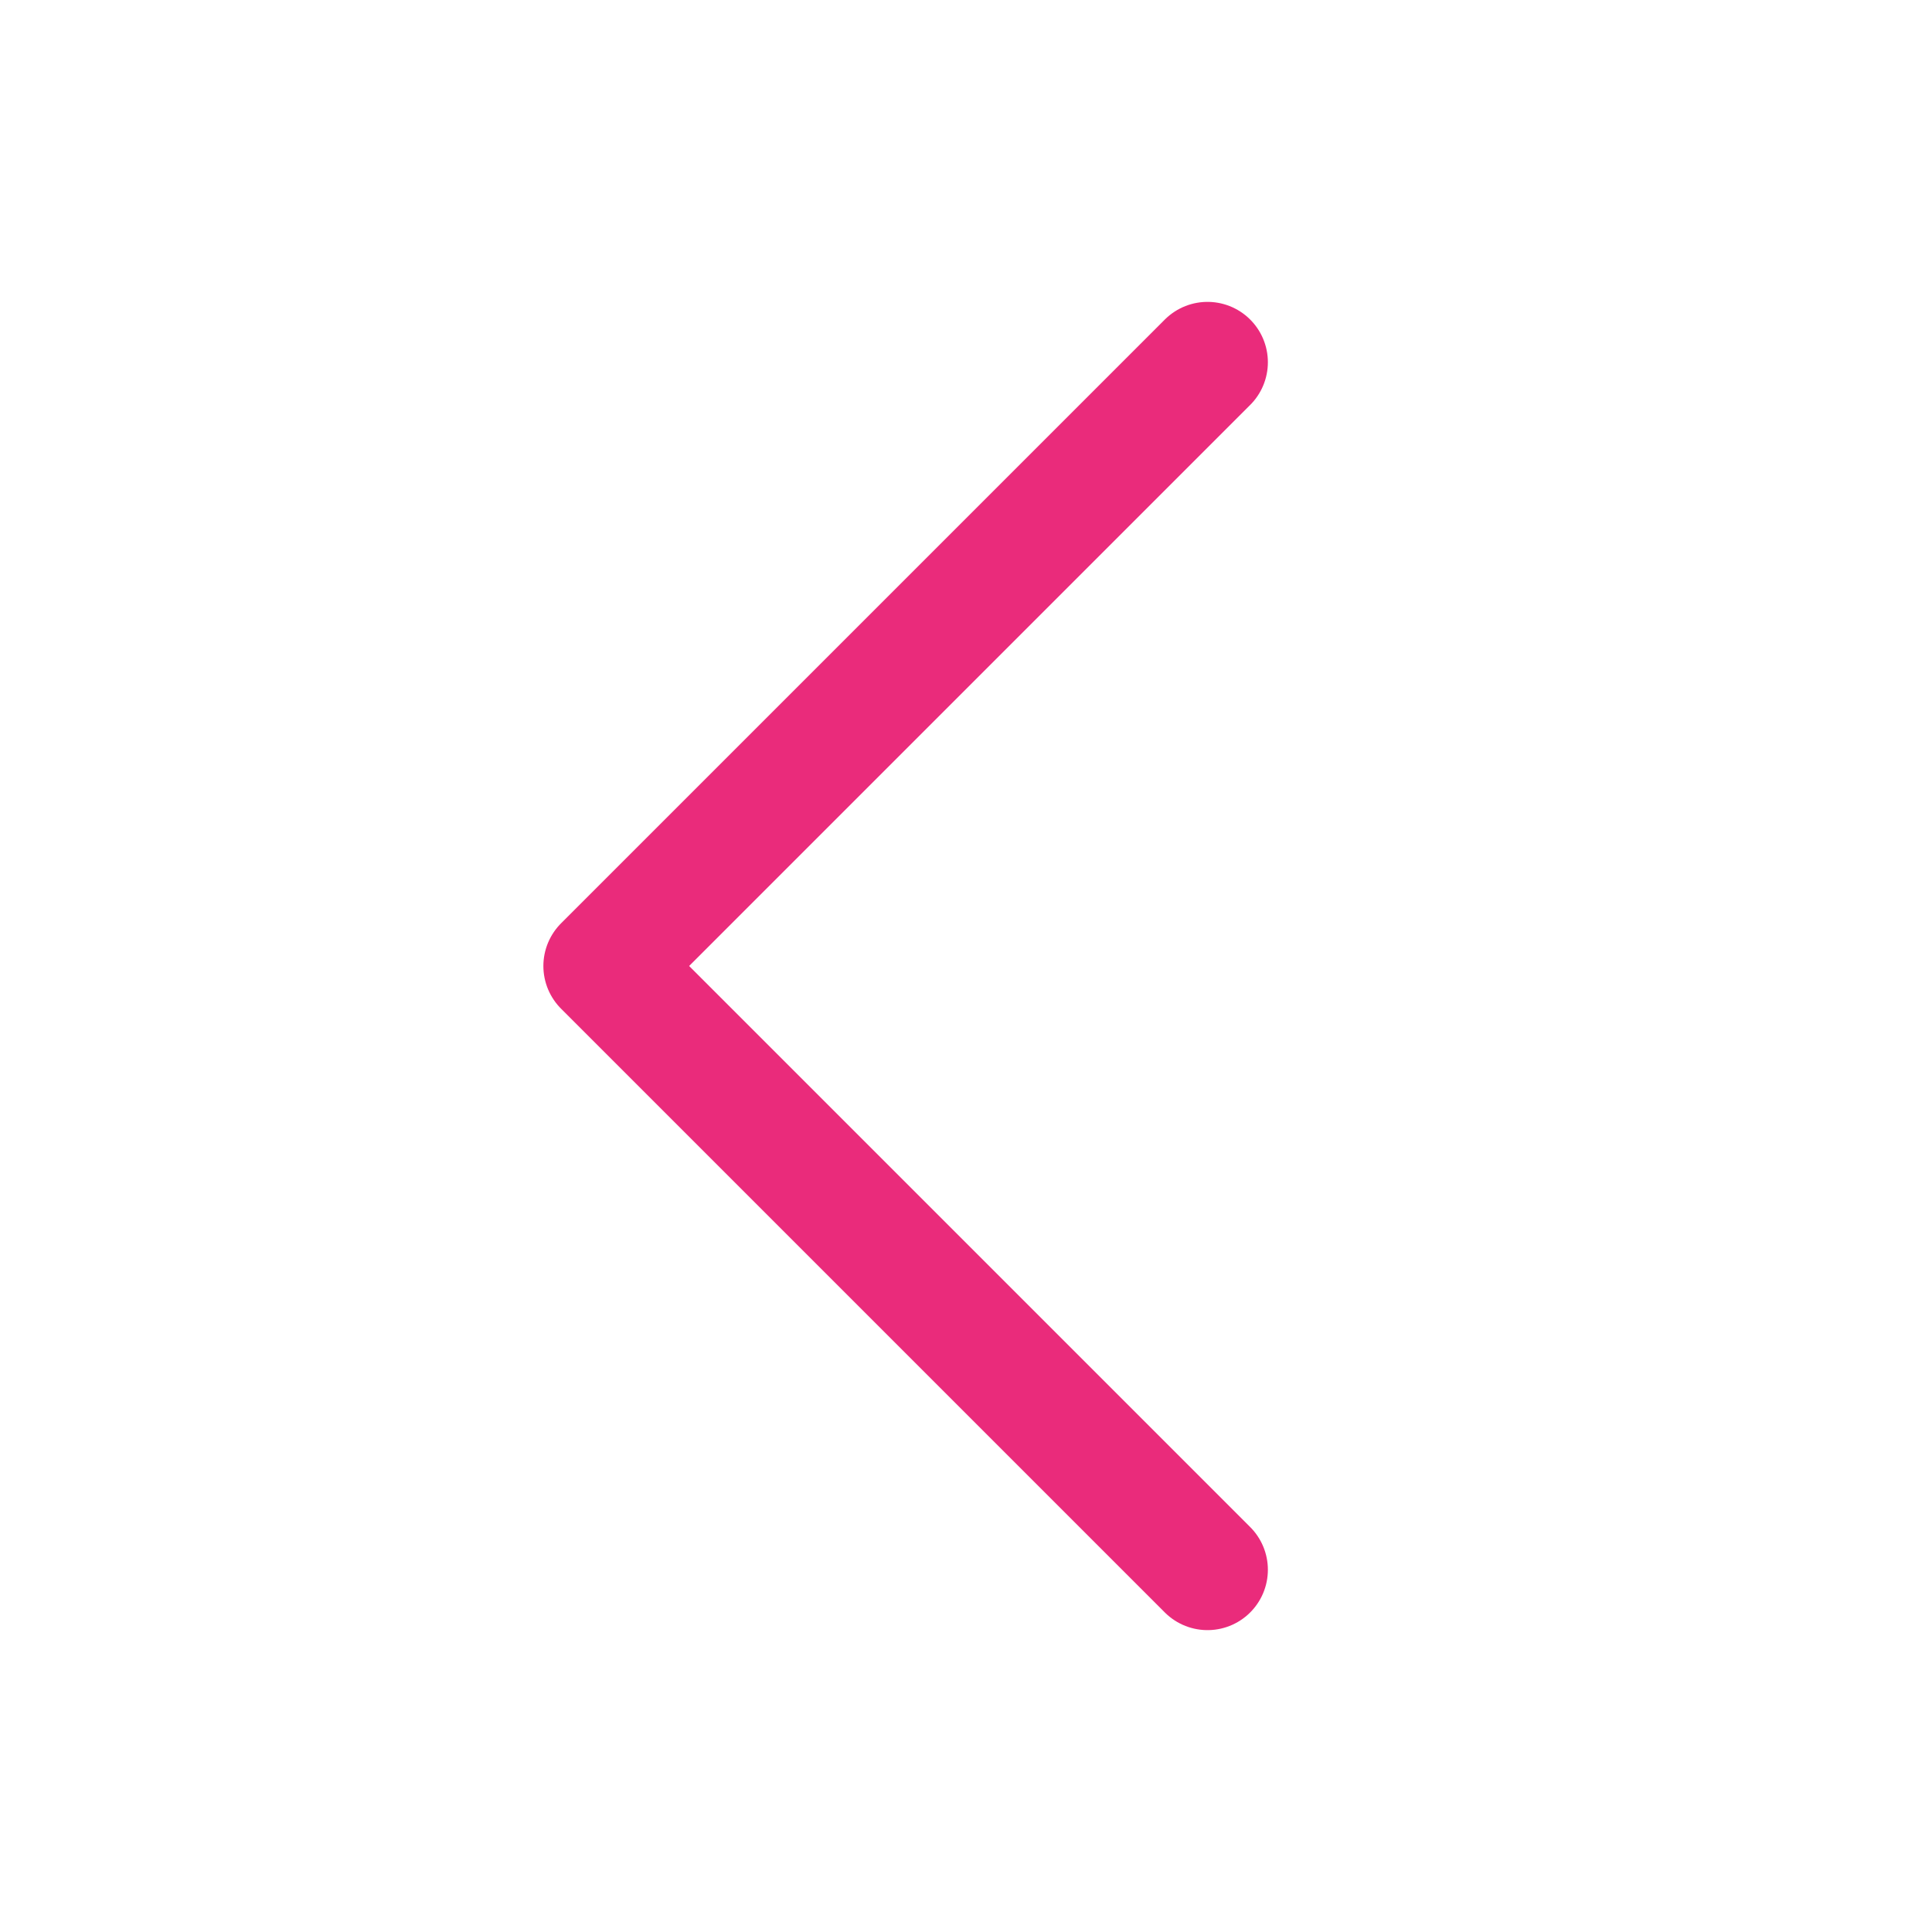
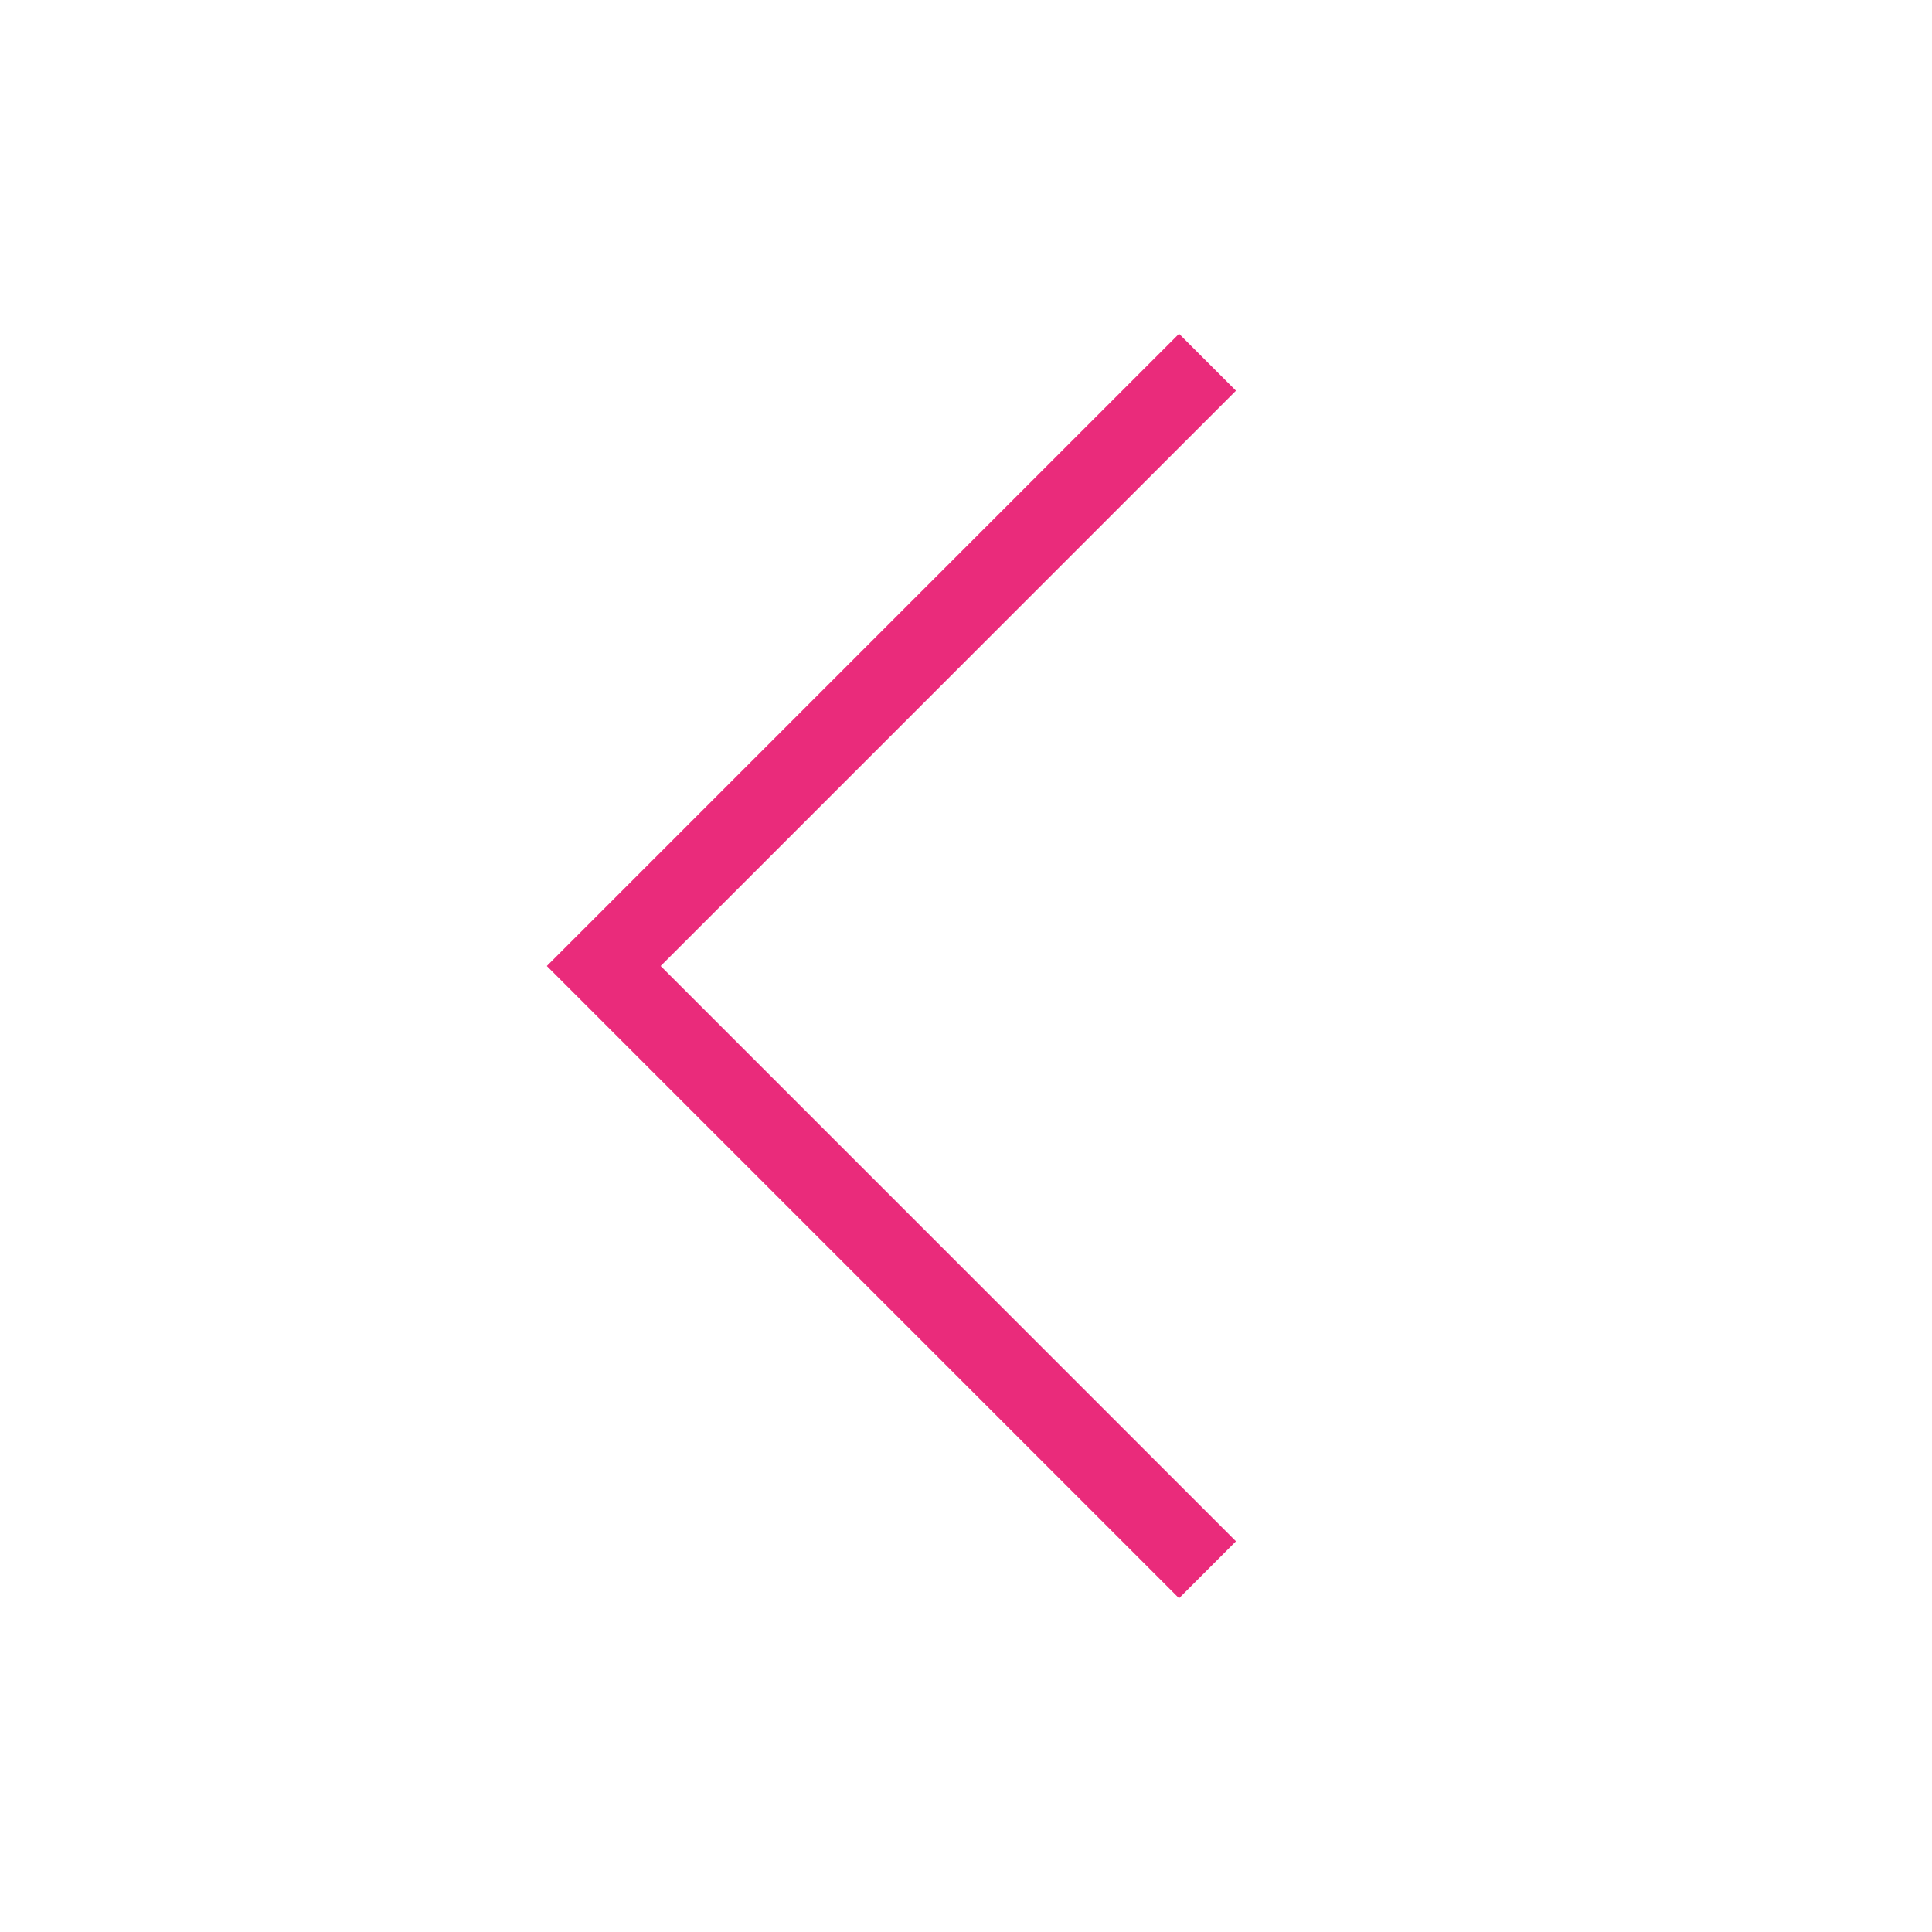
<svg xmlns="http://www.w3.org/2000/svg" width="24" height="24" viewBox="0 0 24 24" fill="none">
-   <path d="M15 19.5L7.5 12L15 4.5" stroke="#EA2B7B" stroke-width="1.5" stroke-linecap="round" stroke-linejoin="round" />
+   <path d="M15 19.5L7.5 12L15 4.5" stroke="#EA2B7B" strokeWidth="1.5" strokeLinecap="round" strokeLinejoin="round" />
</svg>
